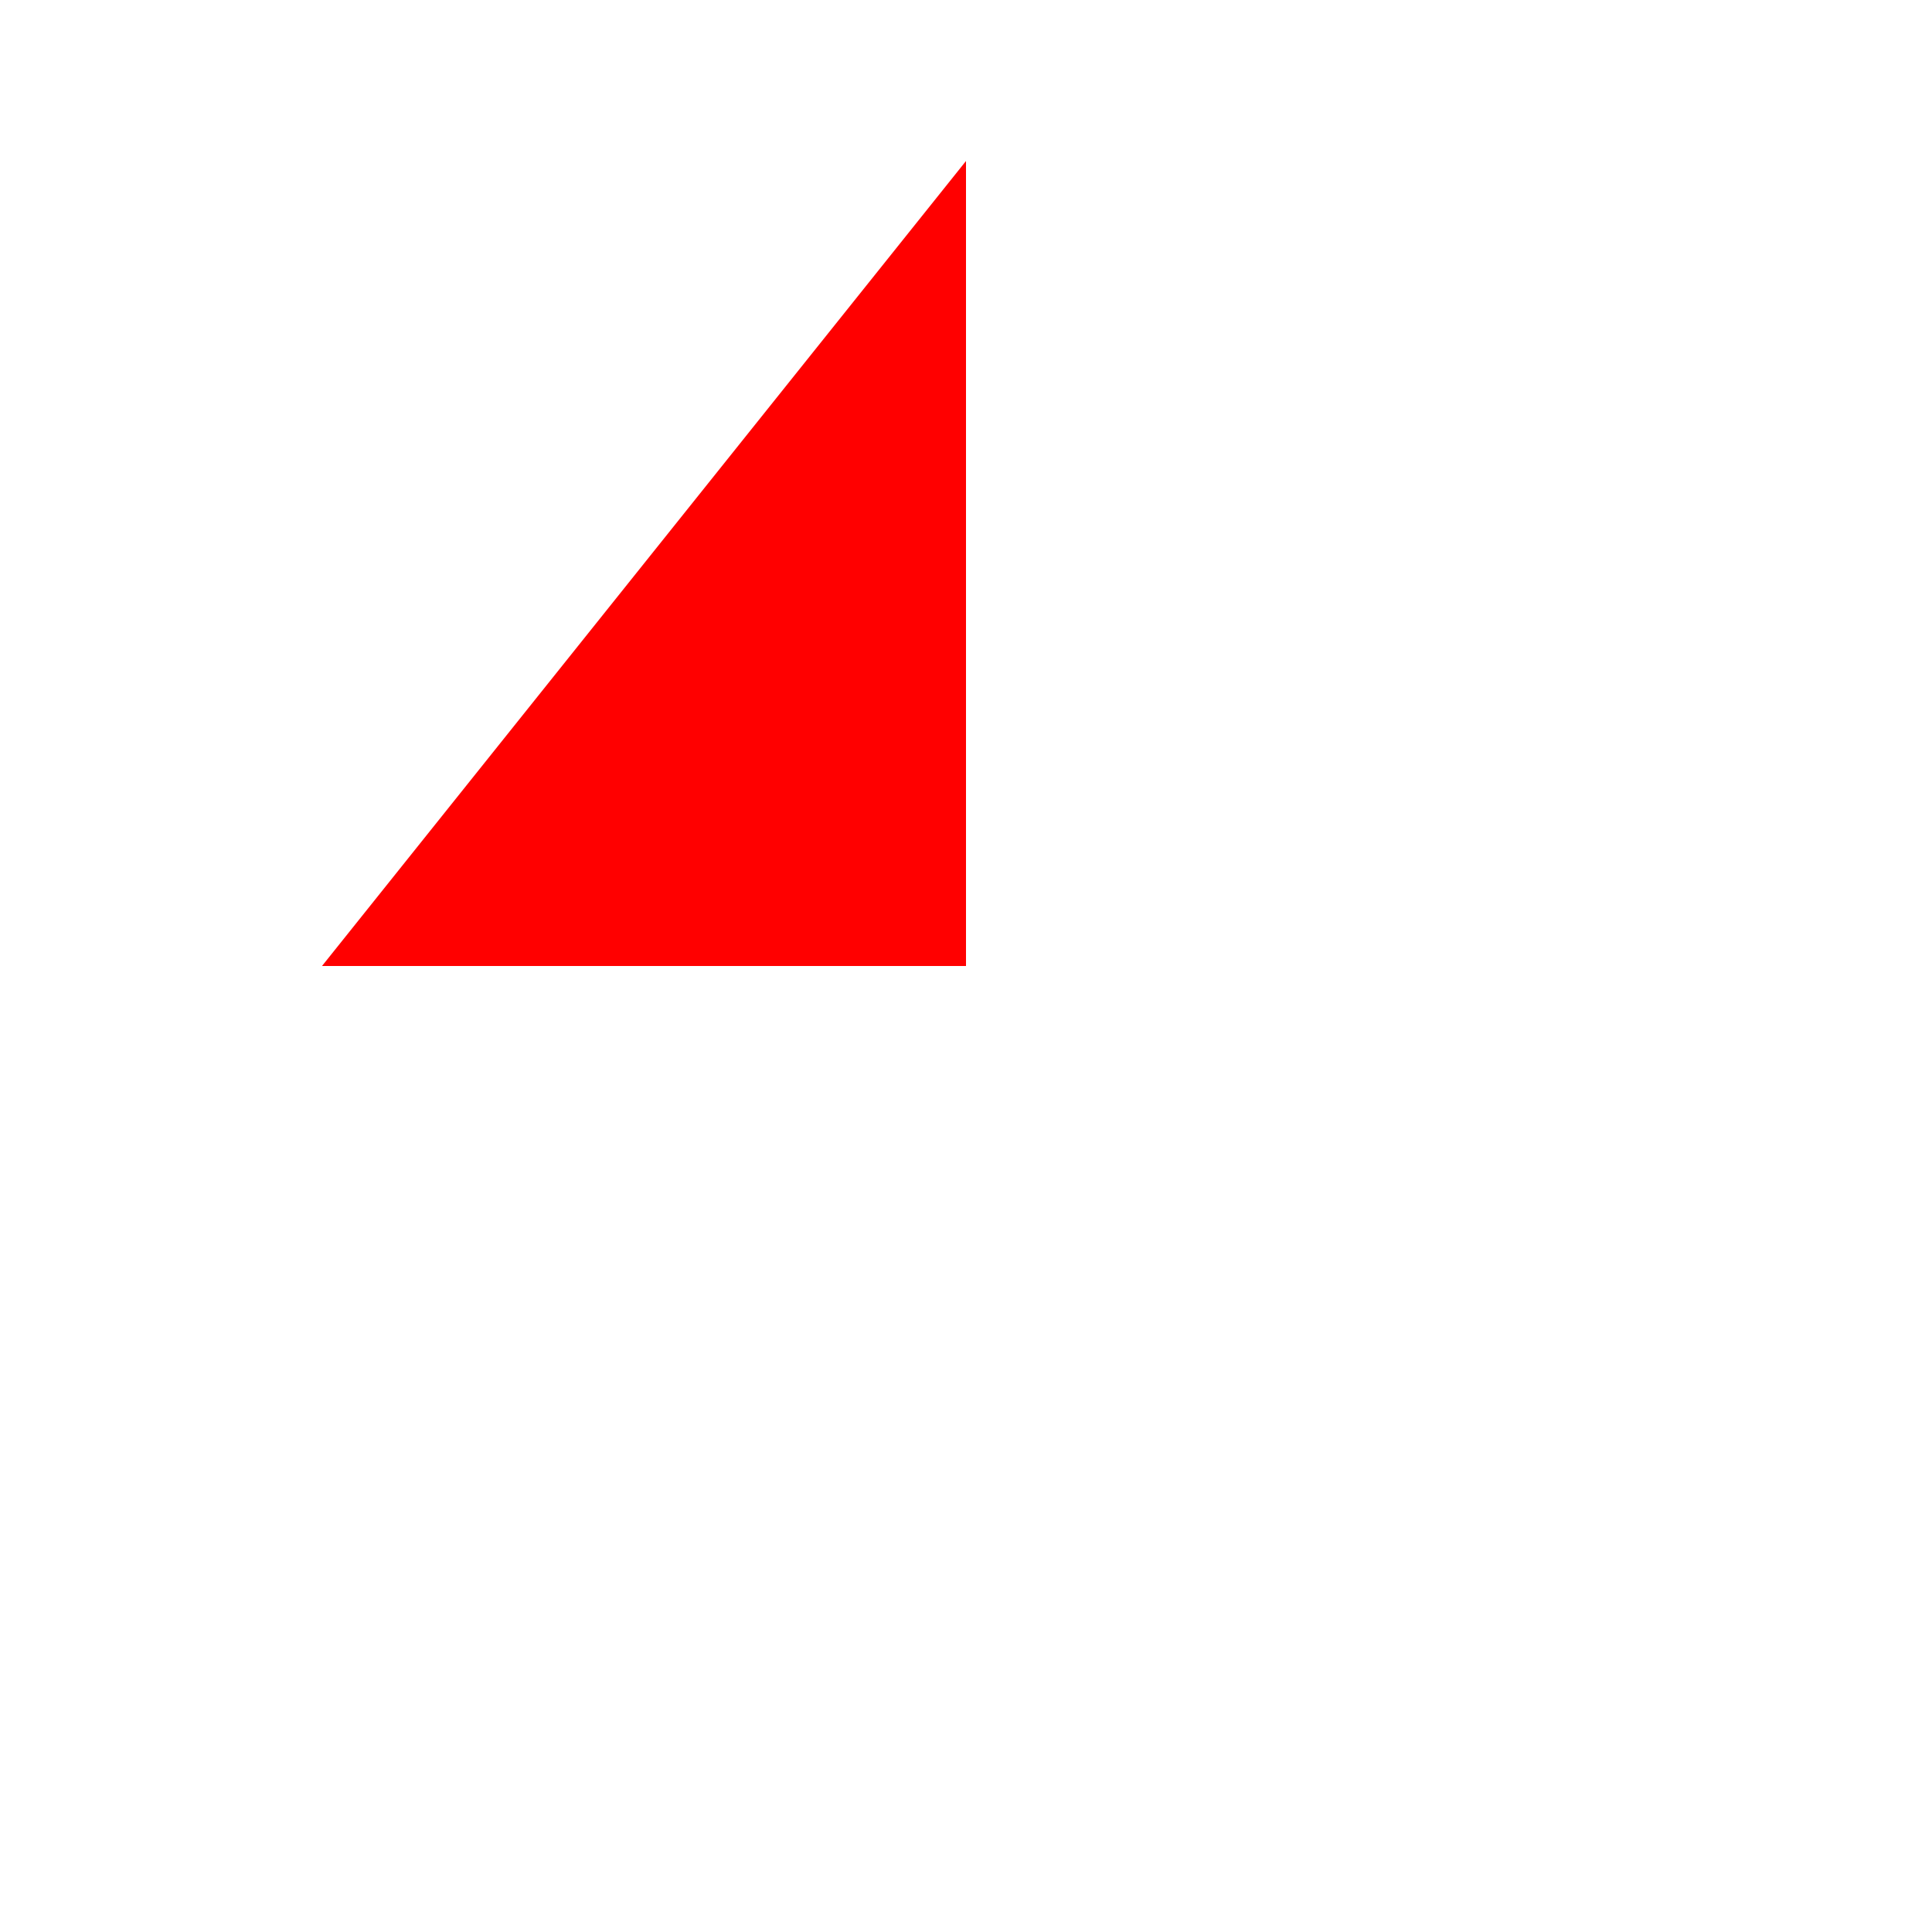
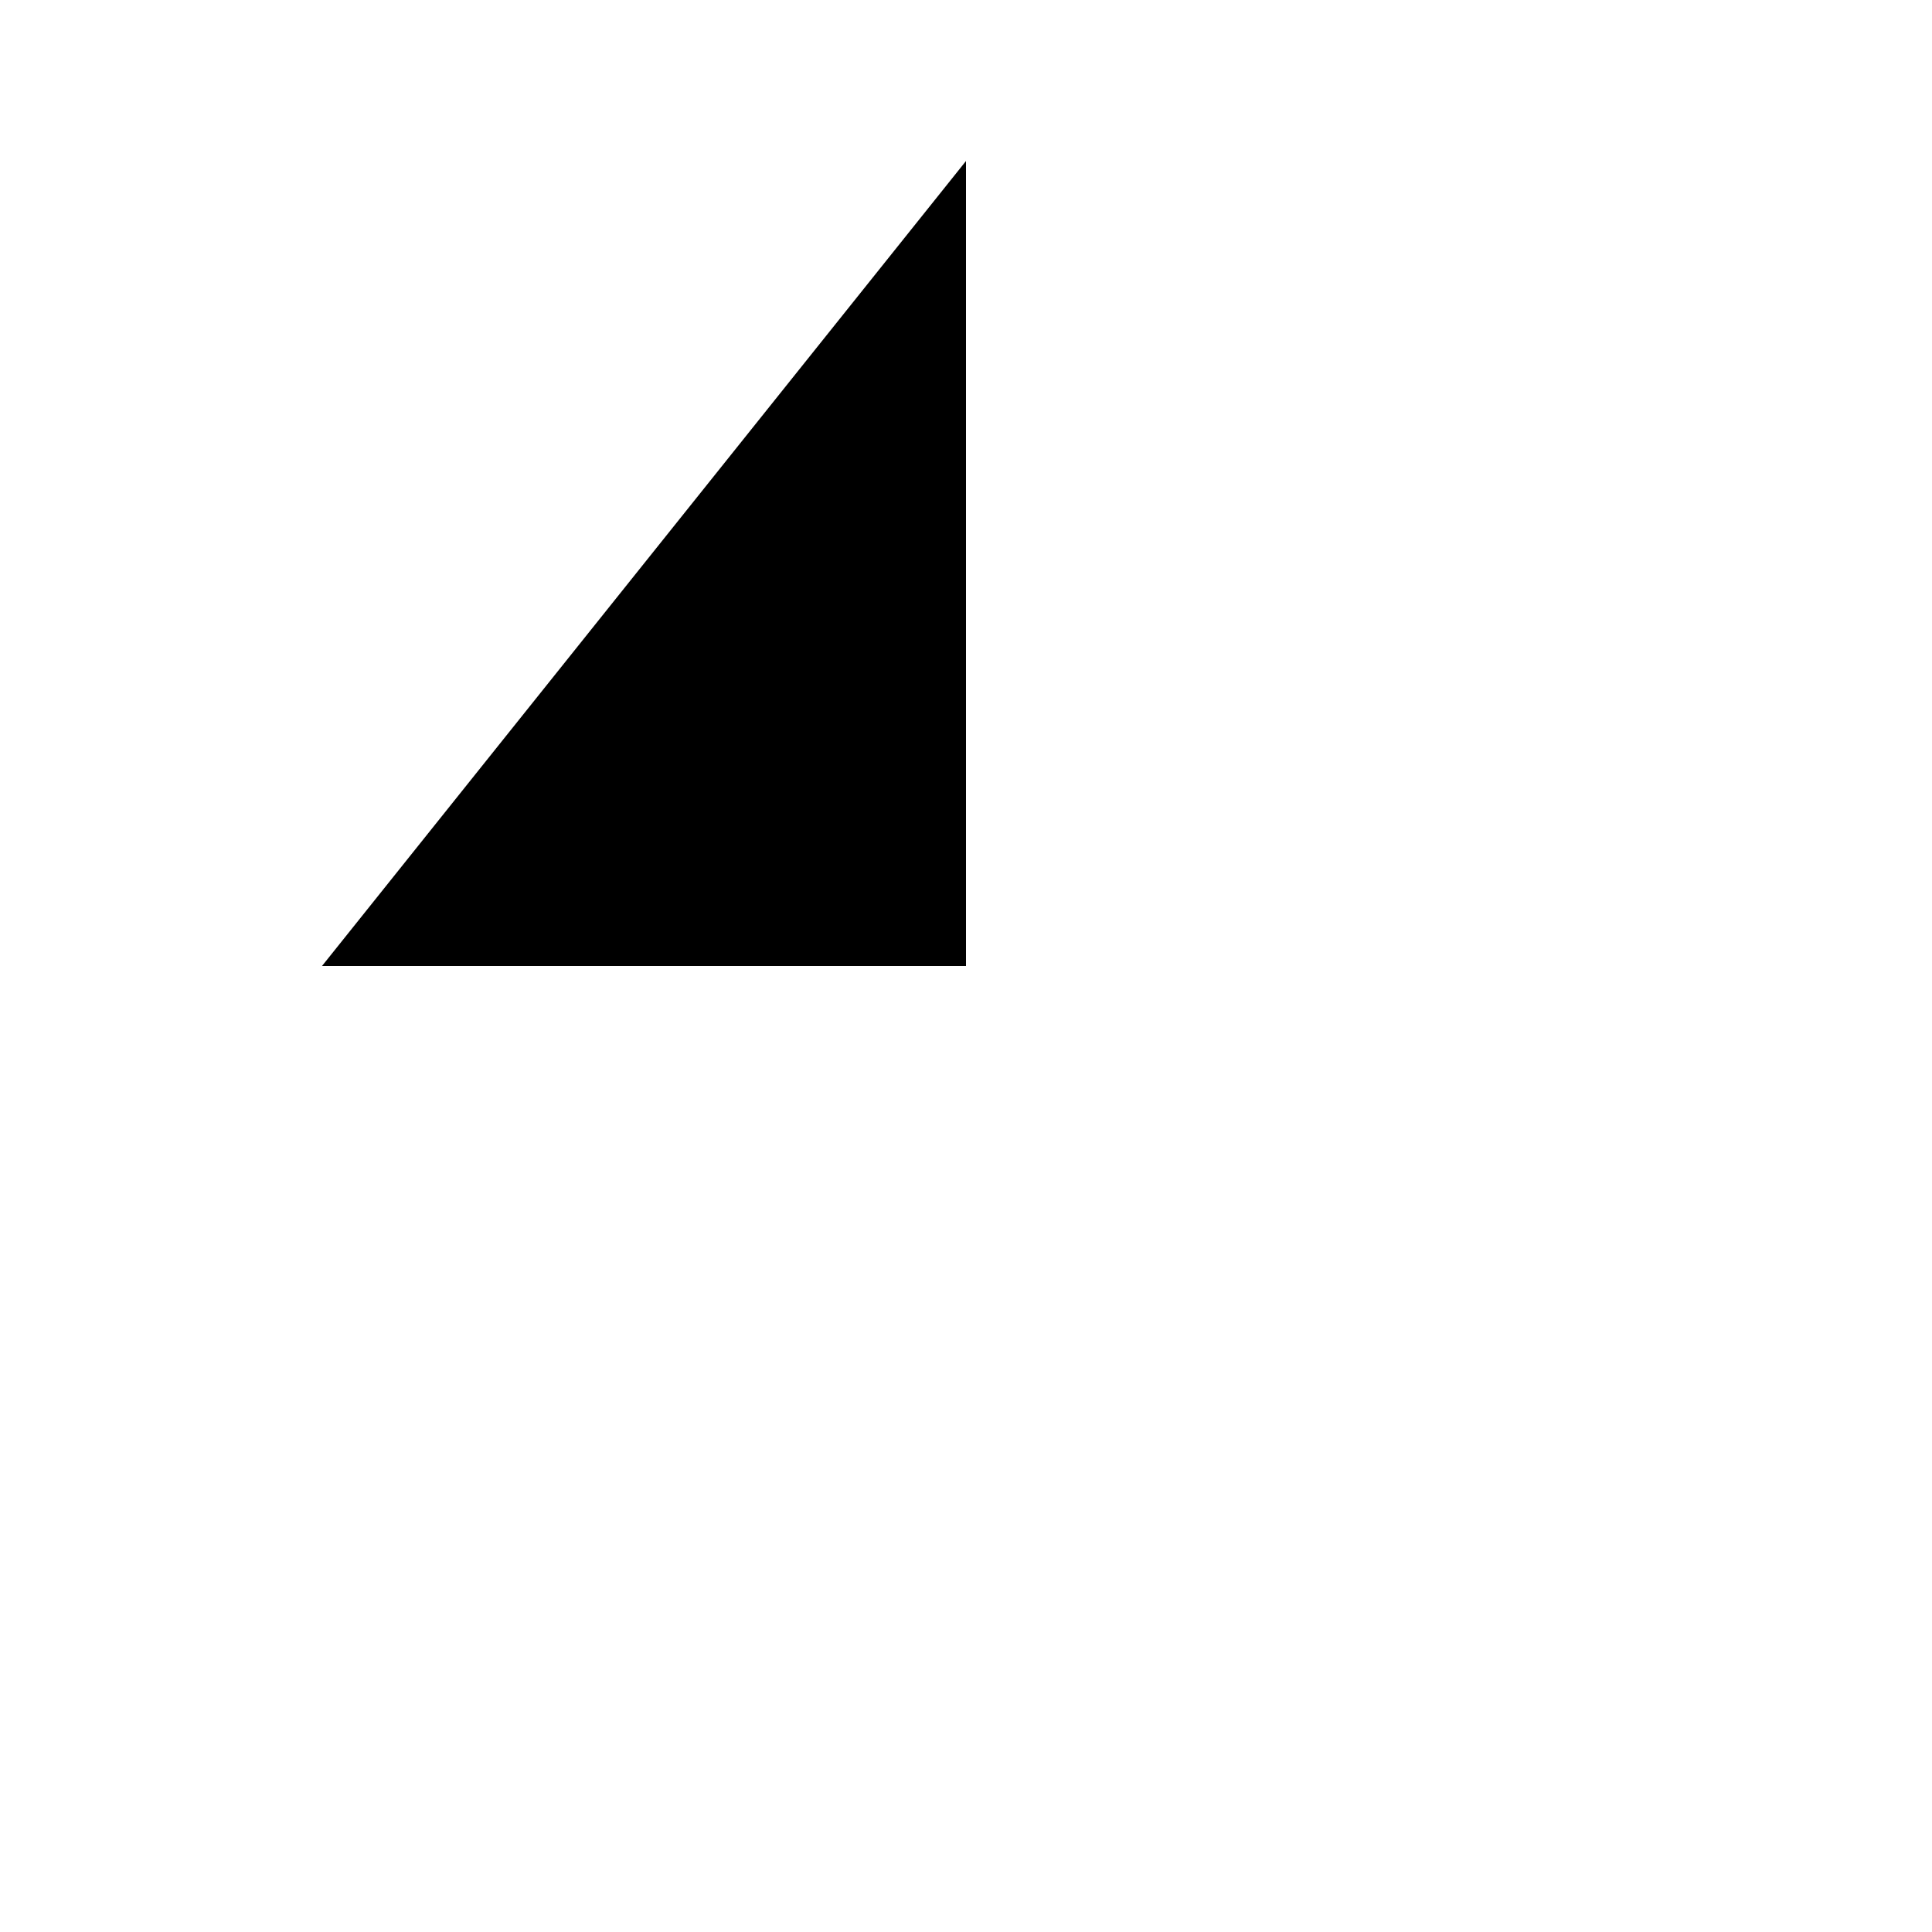
<svg xmlns="http://www.w3.org/2000/svg" id="root" viewBox="0 0 60 60" version="1.1">
-   <path d="         M 30,5          L 10,30         L 30,30         Z     " fill="red" />
+   <path d="         M 30,5          L 10,30         L 30,30         Z     " />
  <path d="         M 30,5          L 30,50     " />
  <path d="         M 10,50         L 50,50     " />
</svg>
